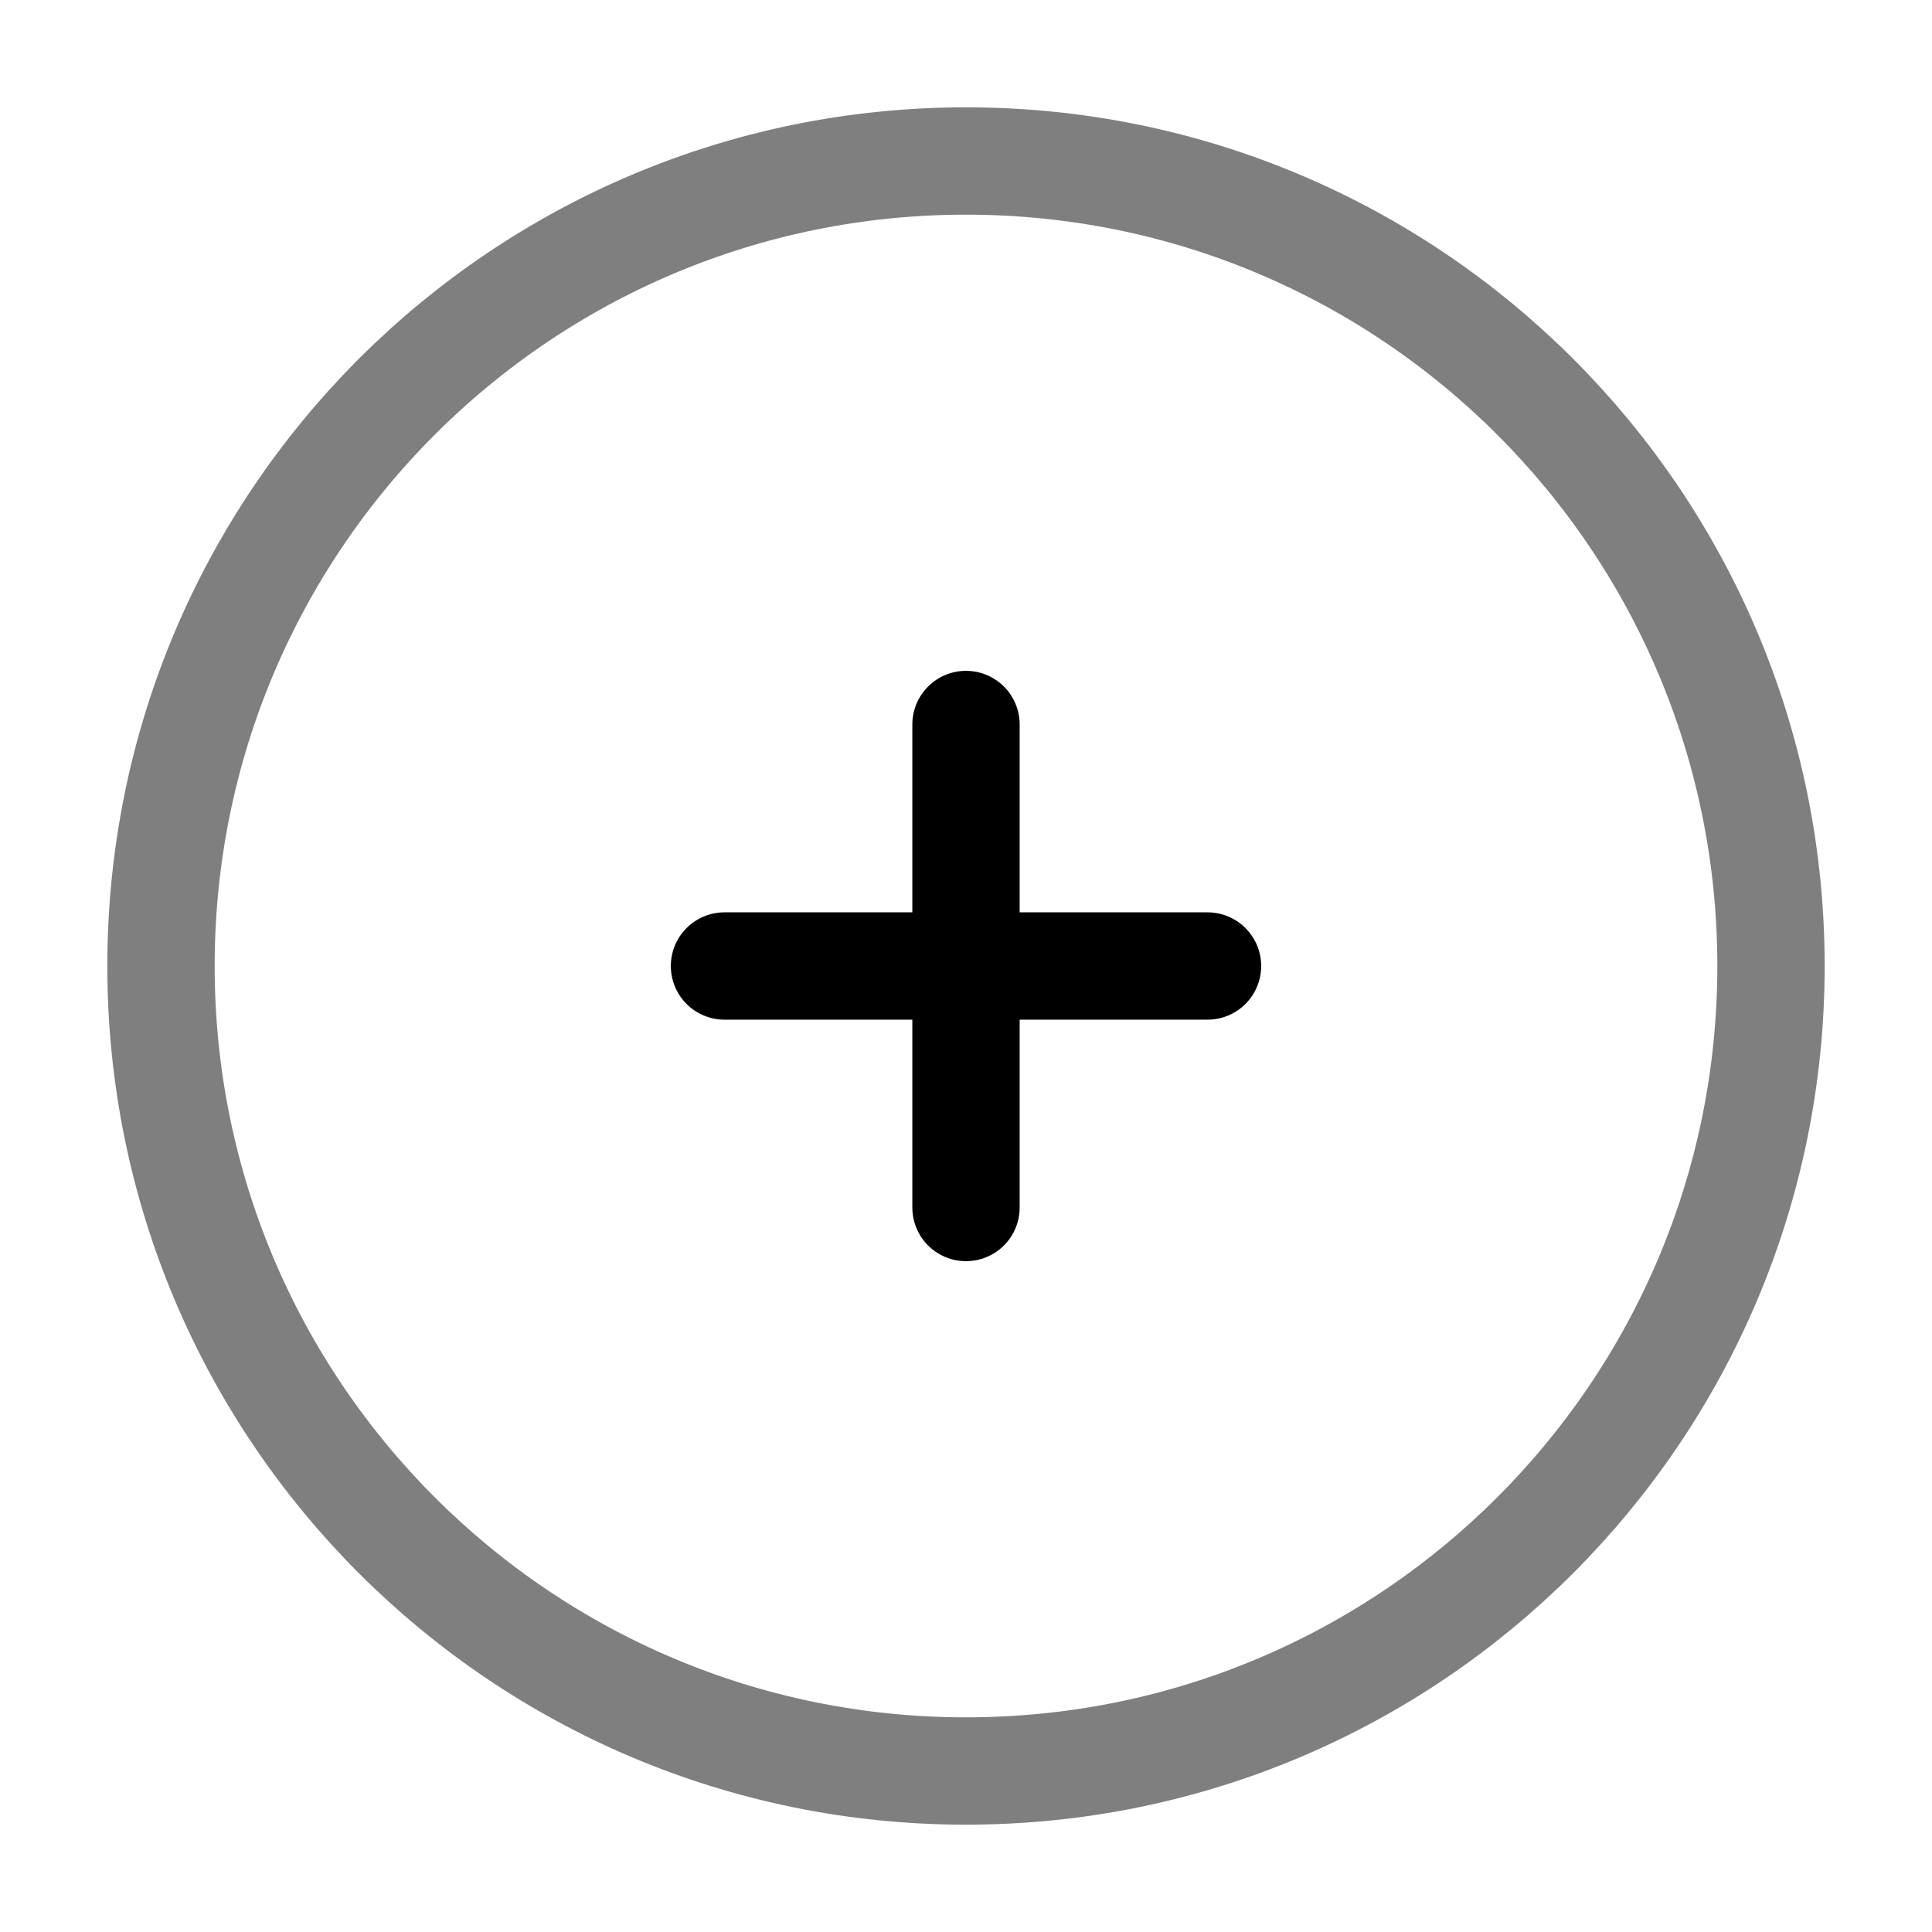
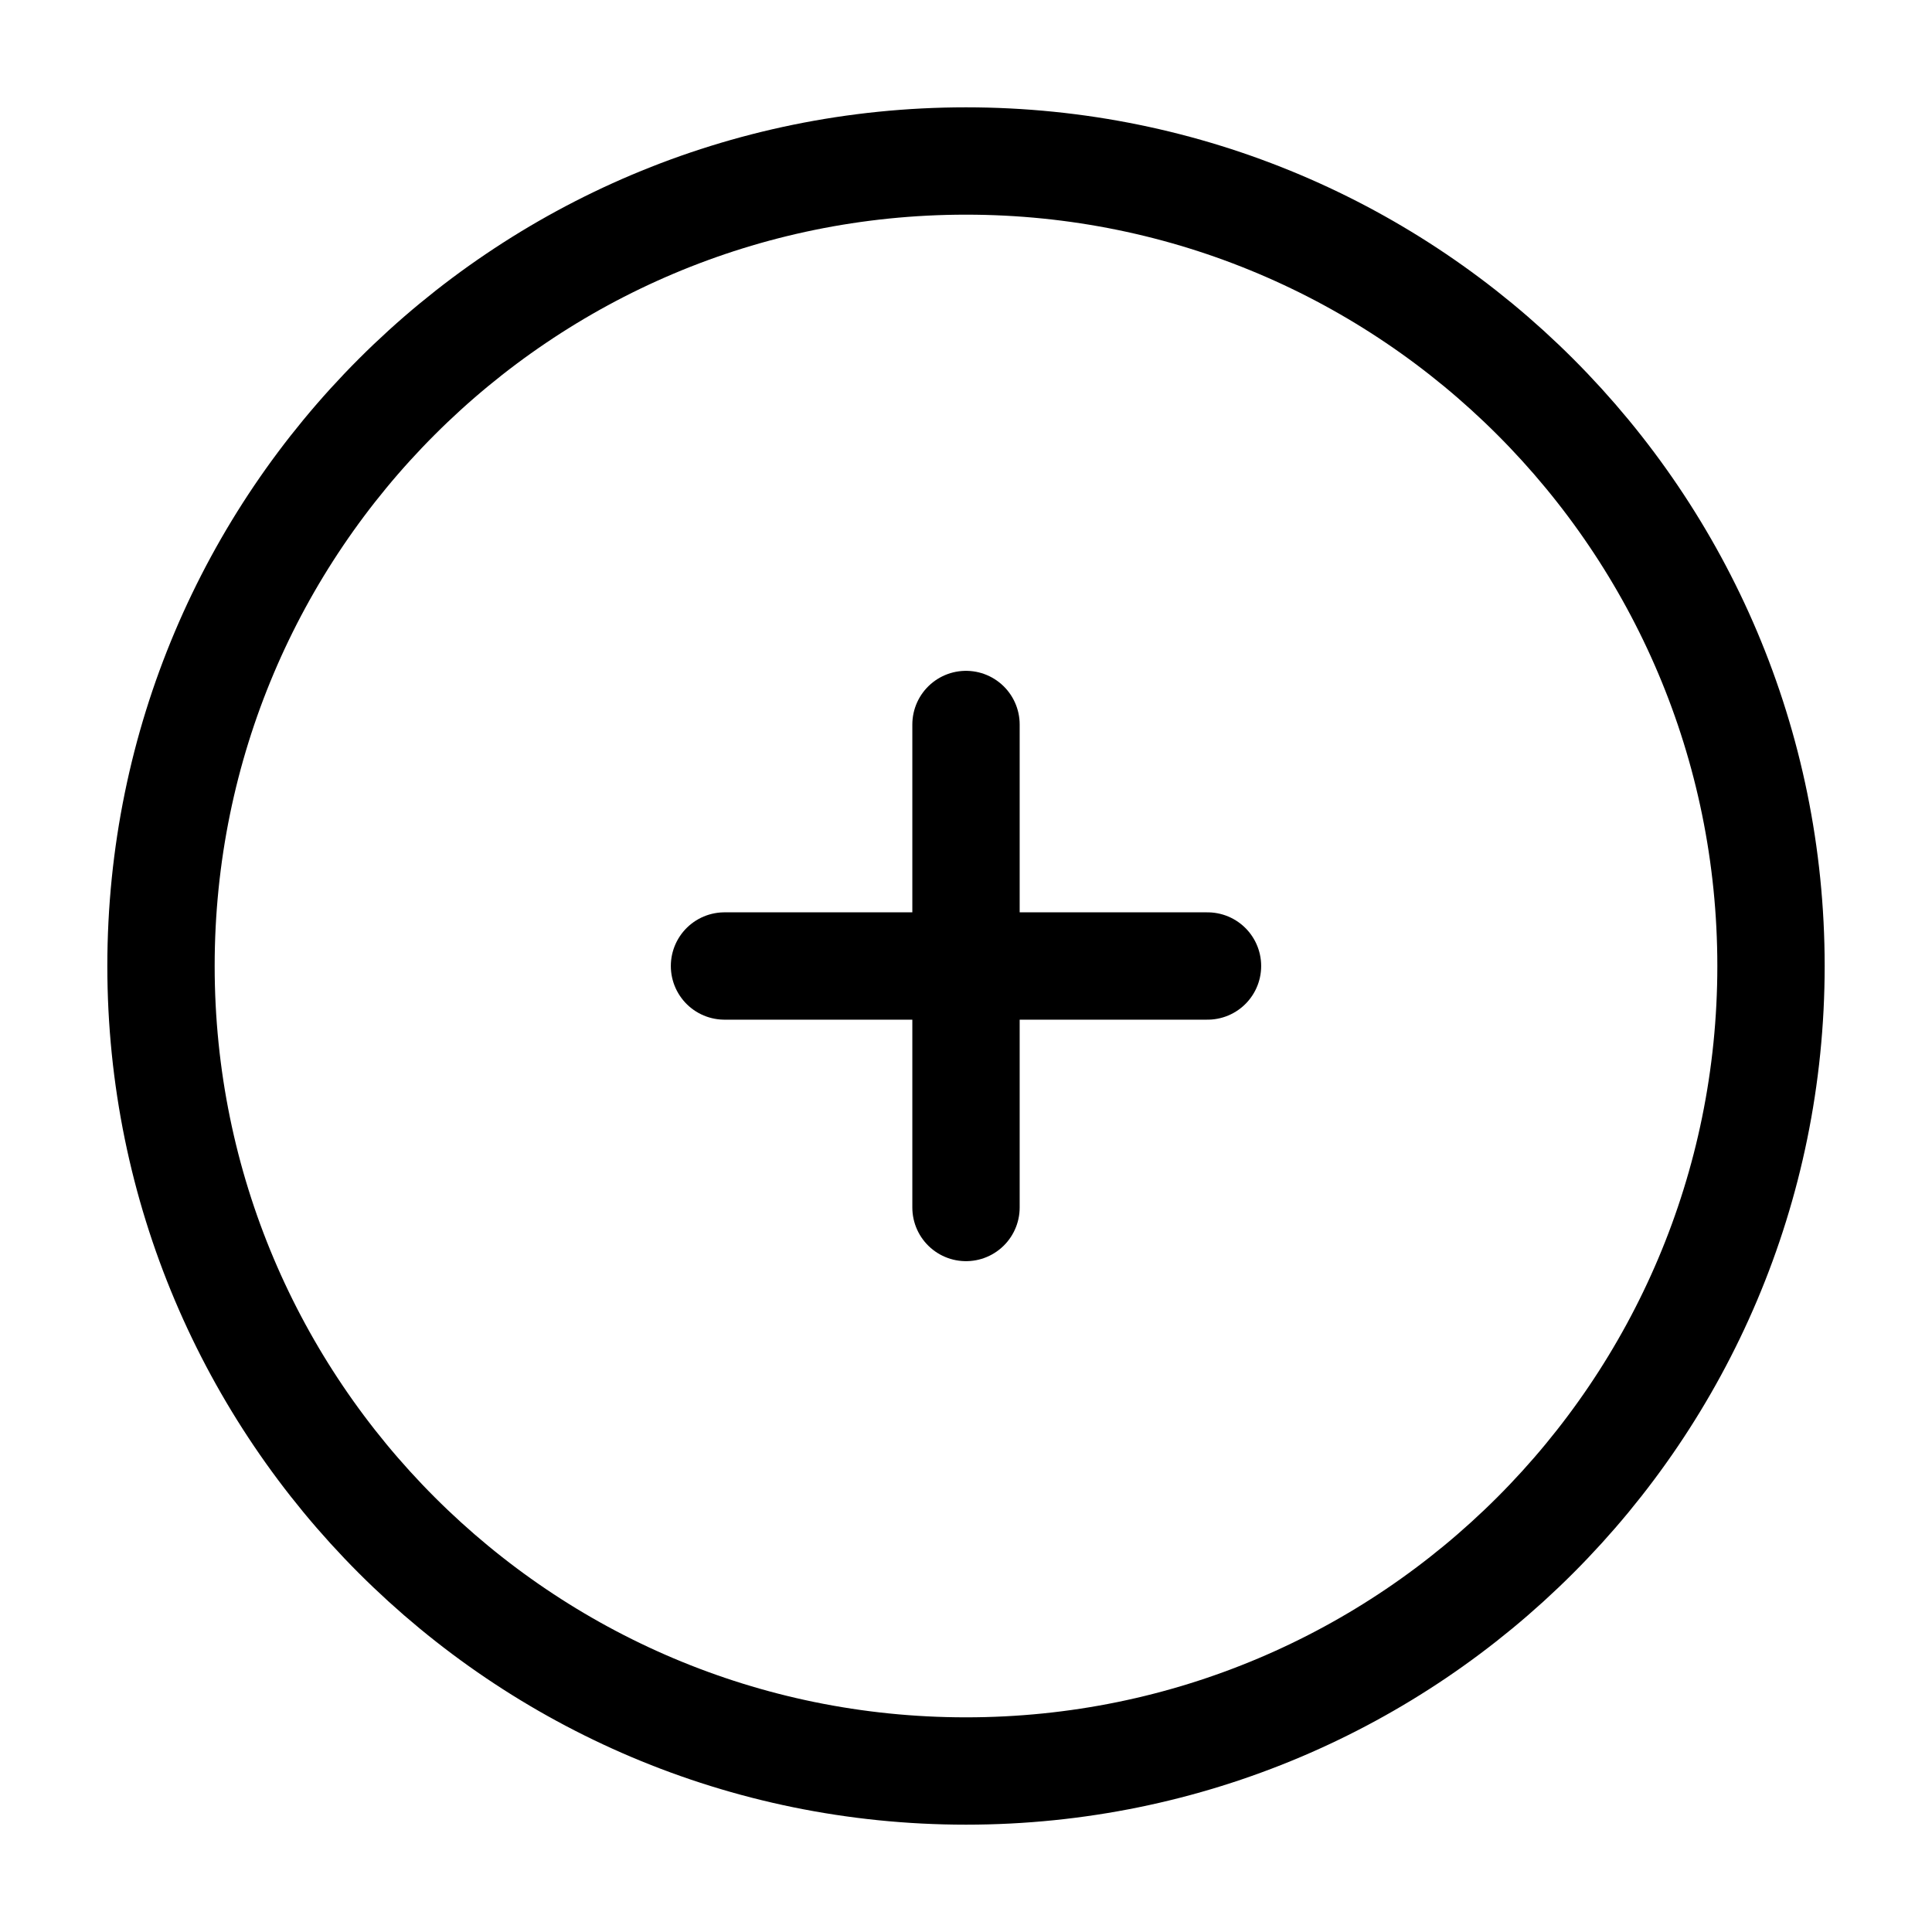
<svg xmlns="http://www.w3.org/2000/svg" viewBox="0 0 36 36" fill="none">
-   <circle opacity="0.5" cx="18" cy="18" r="15" stroke="currentColor" stroke-width="2" />
+   <circle cx="18" cy="18" r="15" stroke="currentColor" stroke-width="2" />
  <path d="M22.5 18H18M18 18L13.5 18M18 18L18 13.5M18 18L18 22.5" stroke="currentColor" stroke-width="2" stroke-linecap="round" />
</svg>
